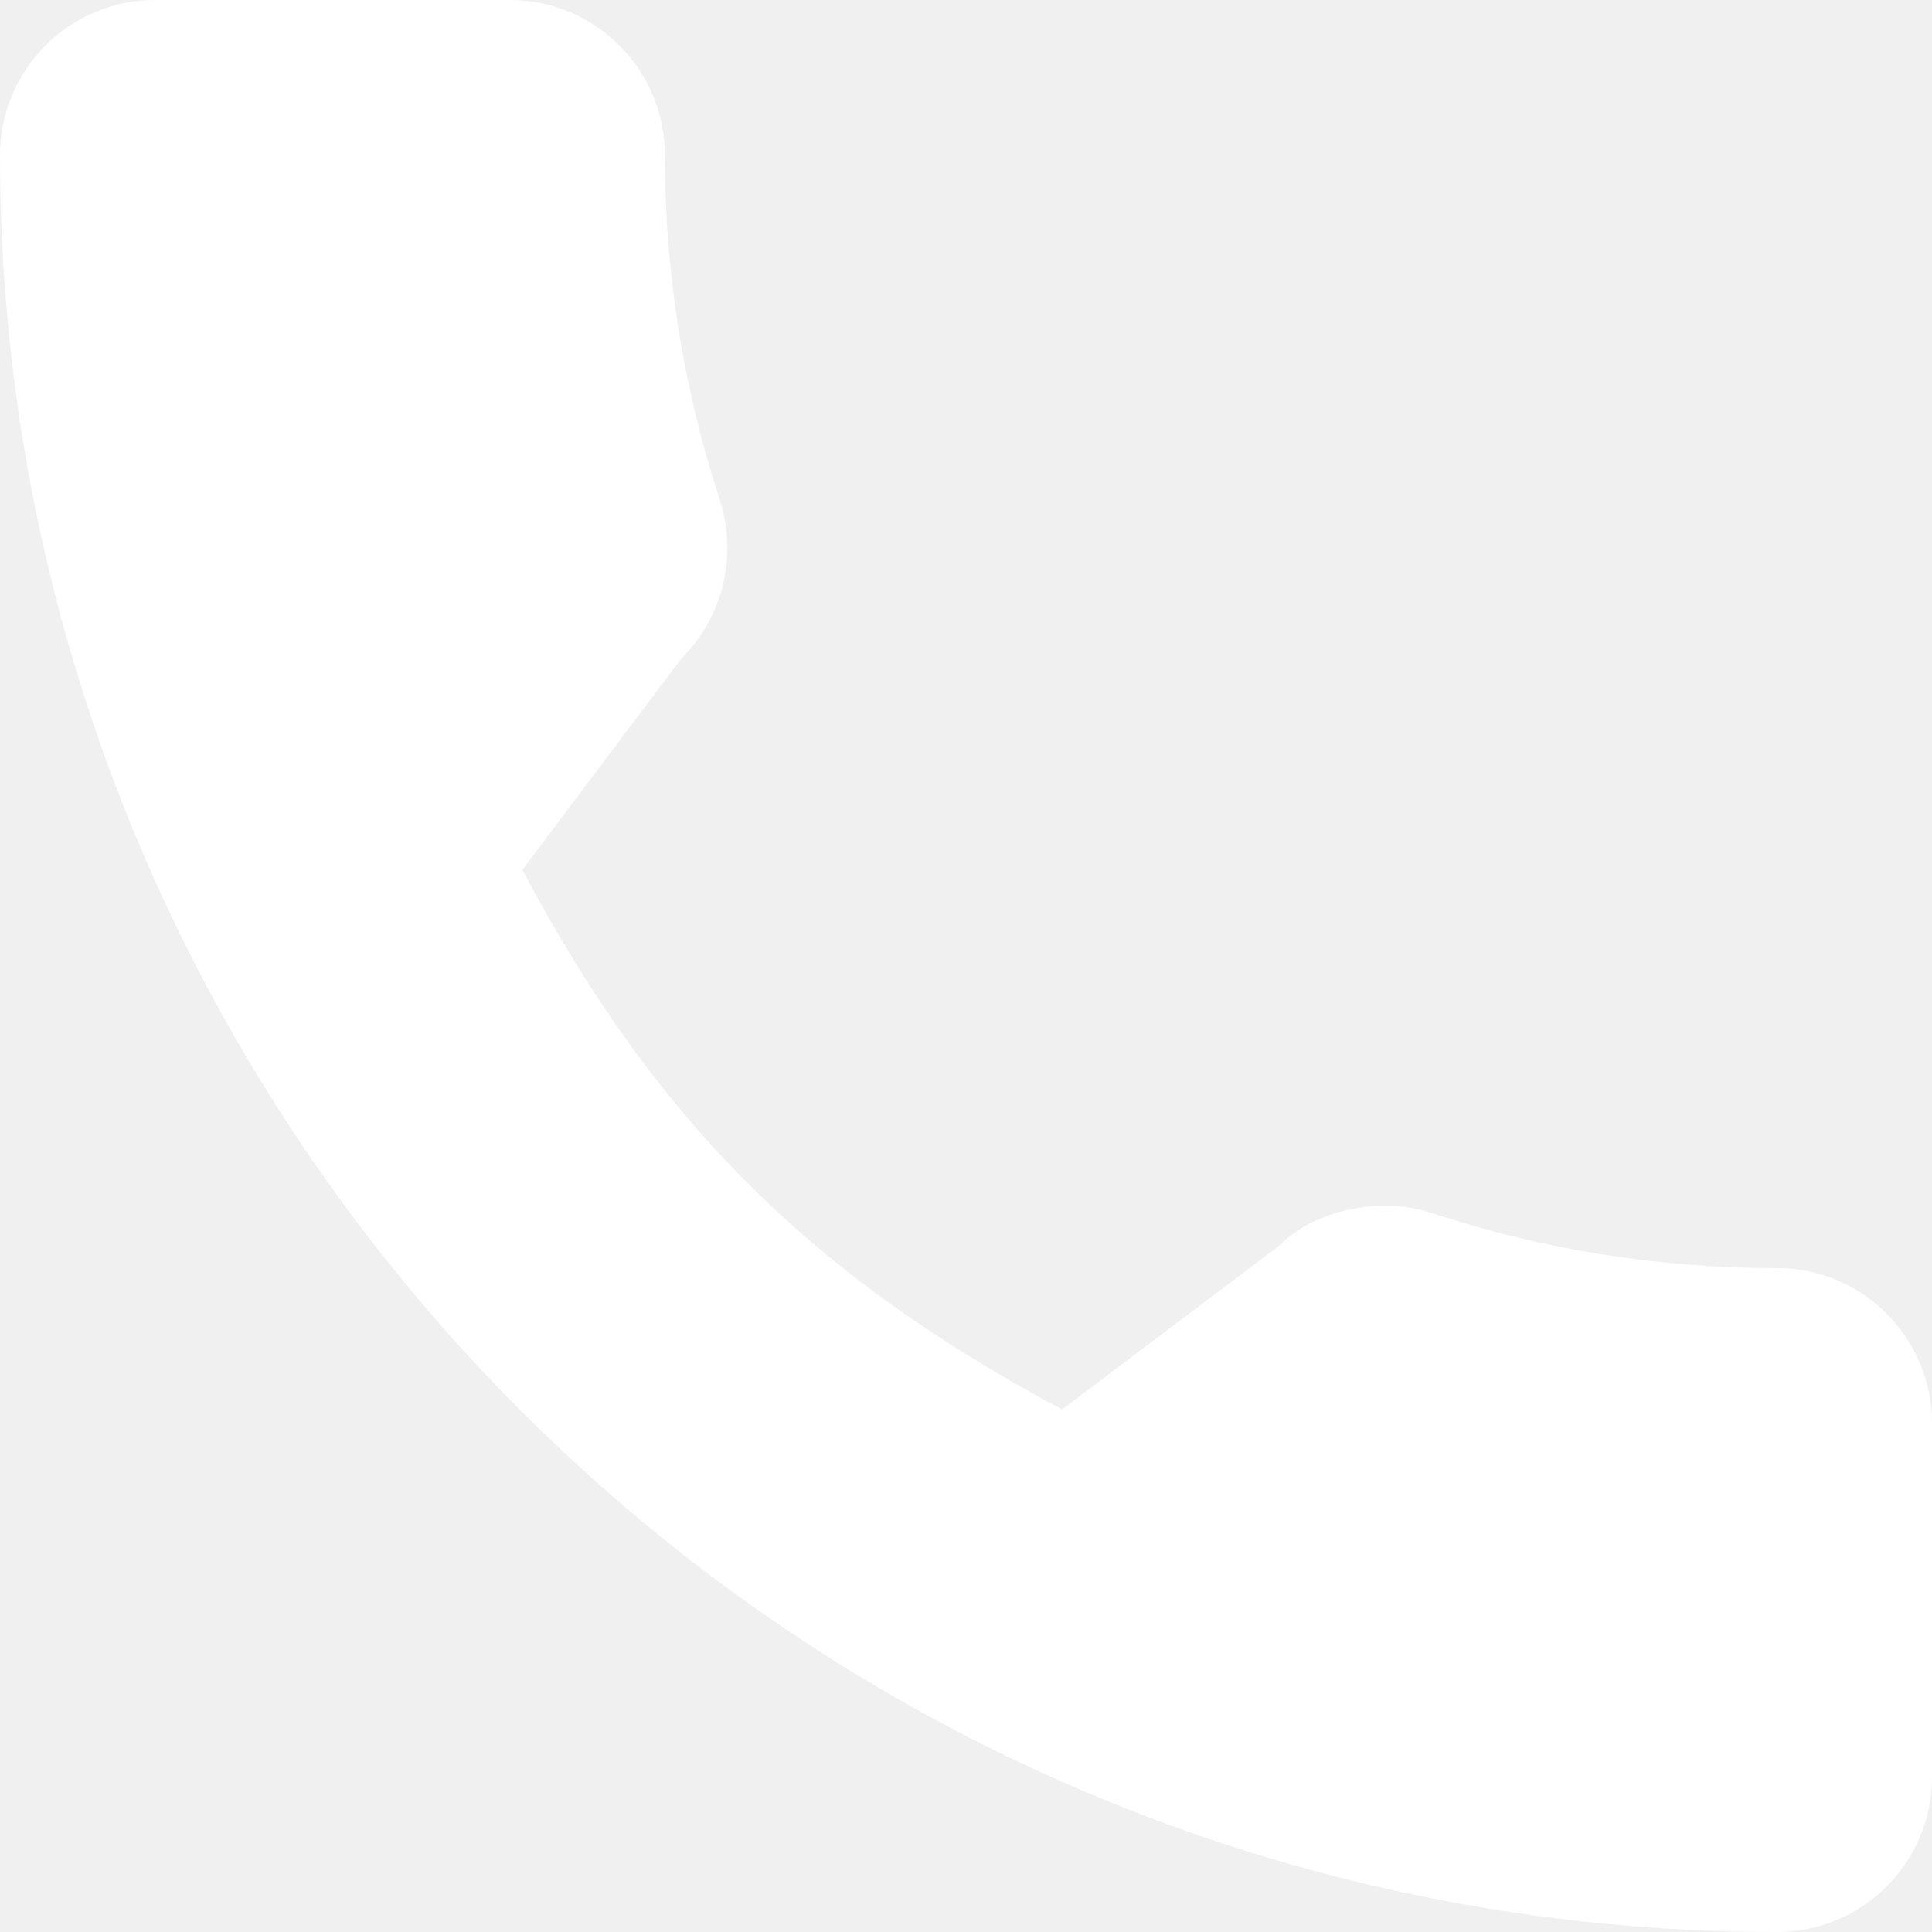
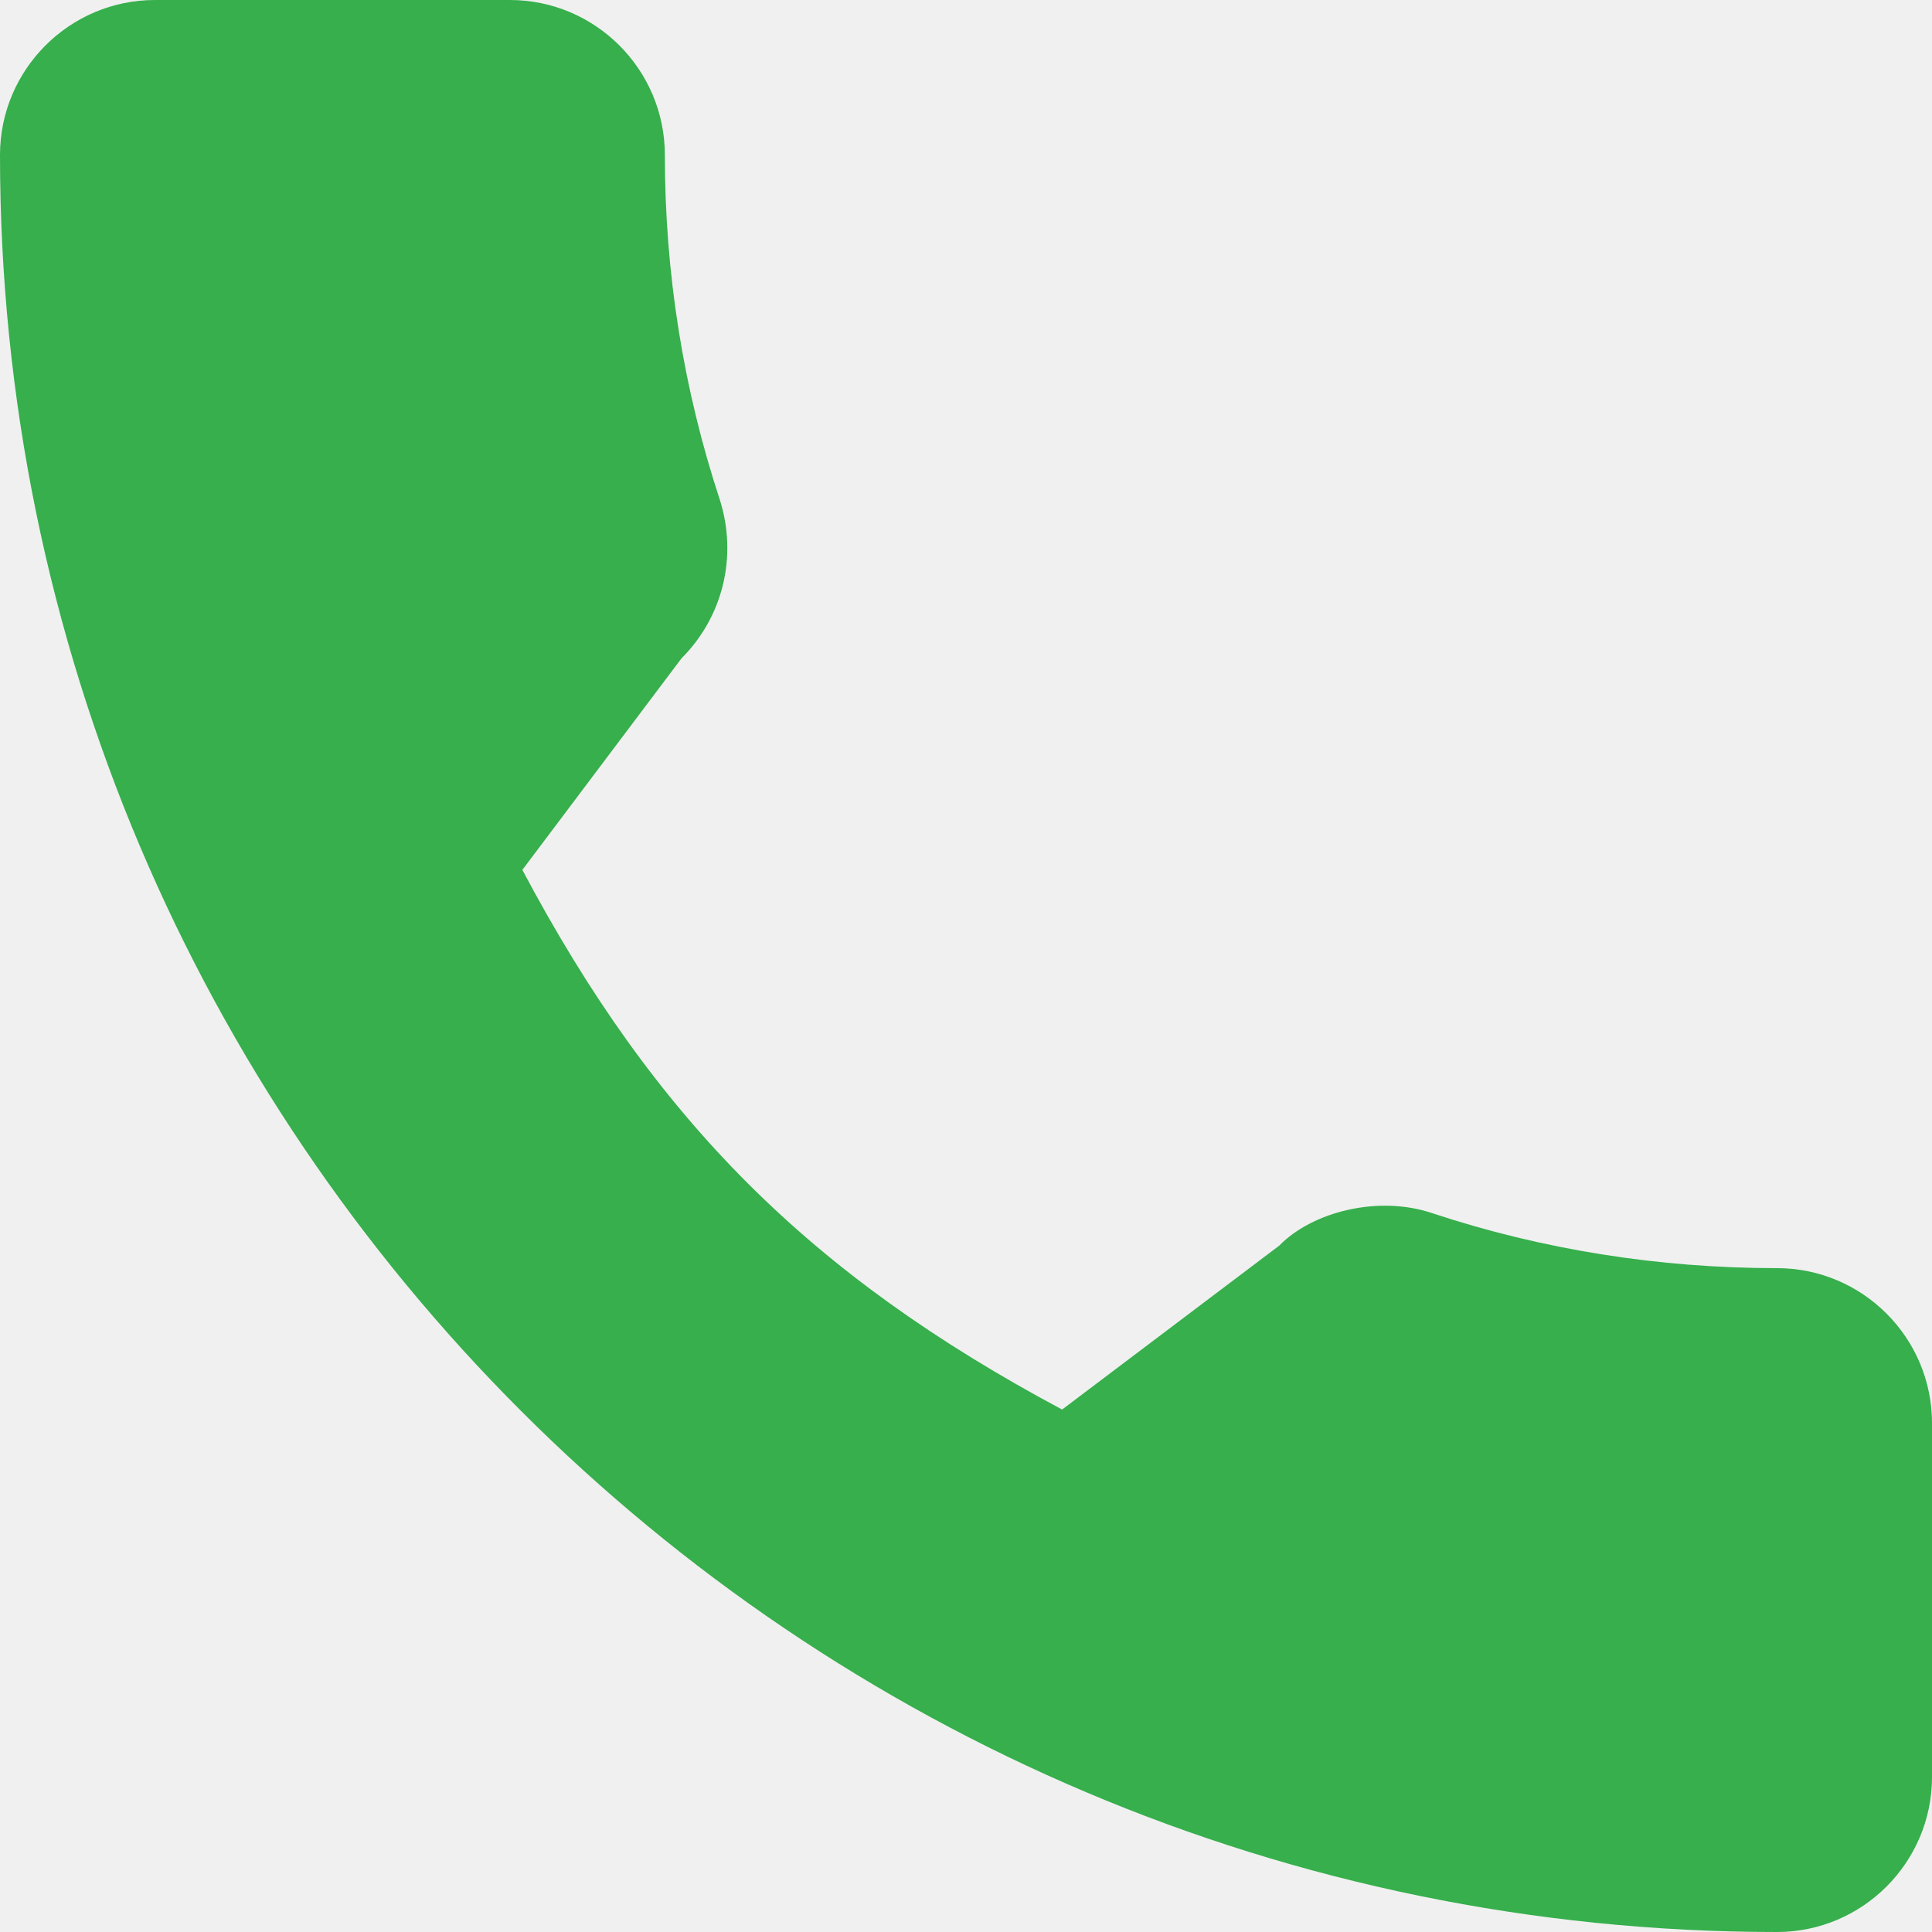
- <svg xmlns="http://www.w3.org/2000/svg" fill="white" version="1.1" id="Capa_1" x="0px" y="0px" viewBox="0 0 384 384" style="enable-background:new 0 0 384 384;" xml:space="preserve">
+ <svg xmlns="http://www.w3.org/2000/svg" fill="#36AF4C" version="1.1" id="Capa_1" x="0px" y="0px" viewBox="0 0 384 384" style="enable-background:new 0 0 384 384;" xml:space="preserve">
  <g>
    <g>
      <path d="M353.188,252.052c-23.51,0-46.594-3.677-68.469-10.906c-10.719-3.656-23.896-0.302-30.438,6.417l-43.177,32.594    c-50.073-26.729-80.917-57.563-107.281-107.26l31.635-42.052c8.219-8.208,11.167-20.198,7.635-31.448    c-7.26-21.99-10.948-45.063-10.948-68.583C132.146,13.823,118.323,0,101.333,0H30.813C13.823,0,0,13.823,0,30.813    C0,225.563,158.438,384,353.188,384c16.99,0,30.813-13.823,30.813-30.813v-70.323C384,265.875,370.177,252.052,353.188,252.052z" />
    </g>
  </g>
  <g>
</g>
  <g>
</g>
  <g>
</g>
  <g>
</g>
  <g>
</g>
  <g>
</g>
  <g>
</g>
  <g>
</g>
  <g>
</g>
  <g>
</g>
  <g>
</g>
  <g>
</g>
  <g>
</g>
  <g>
</g>
  <g>
</g>
</svg>
